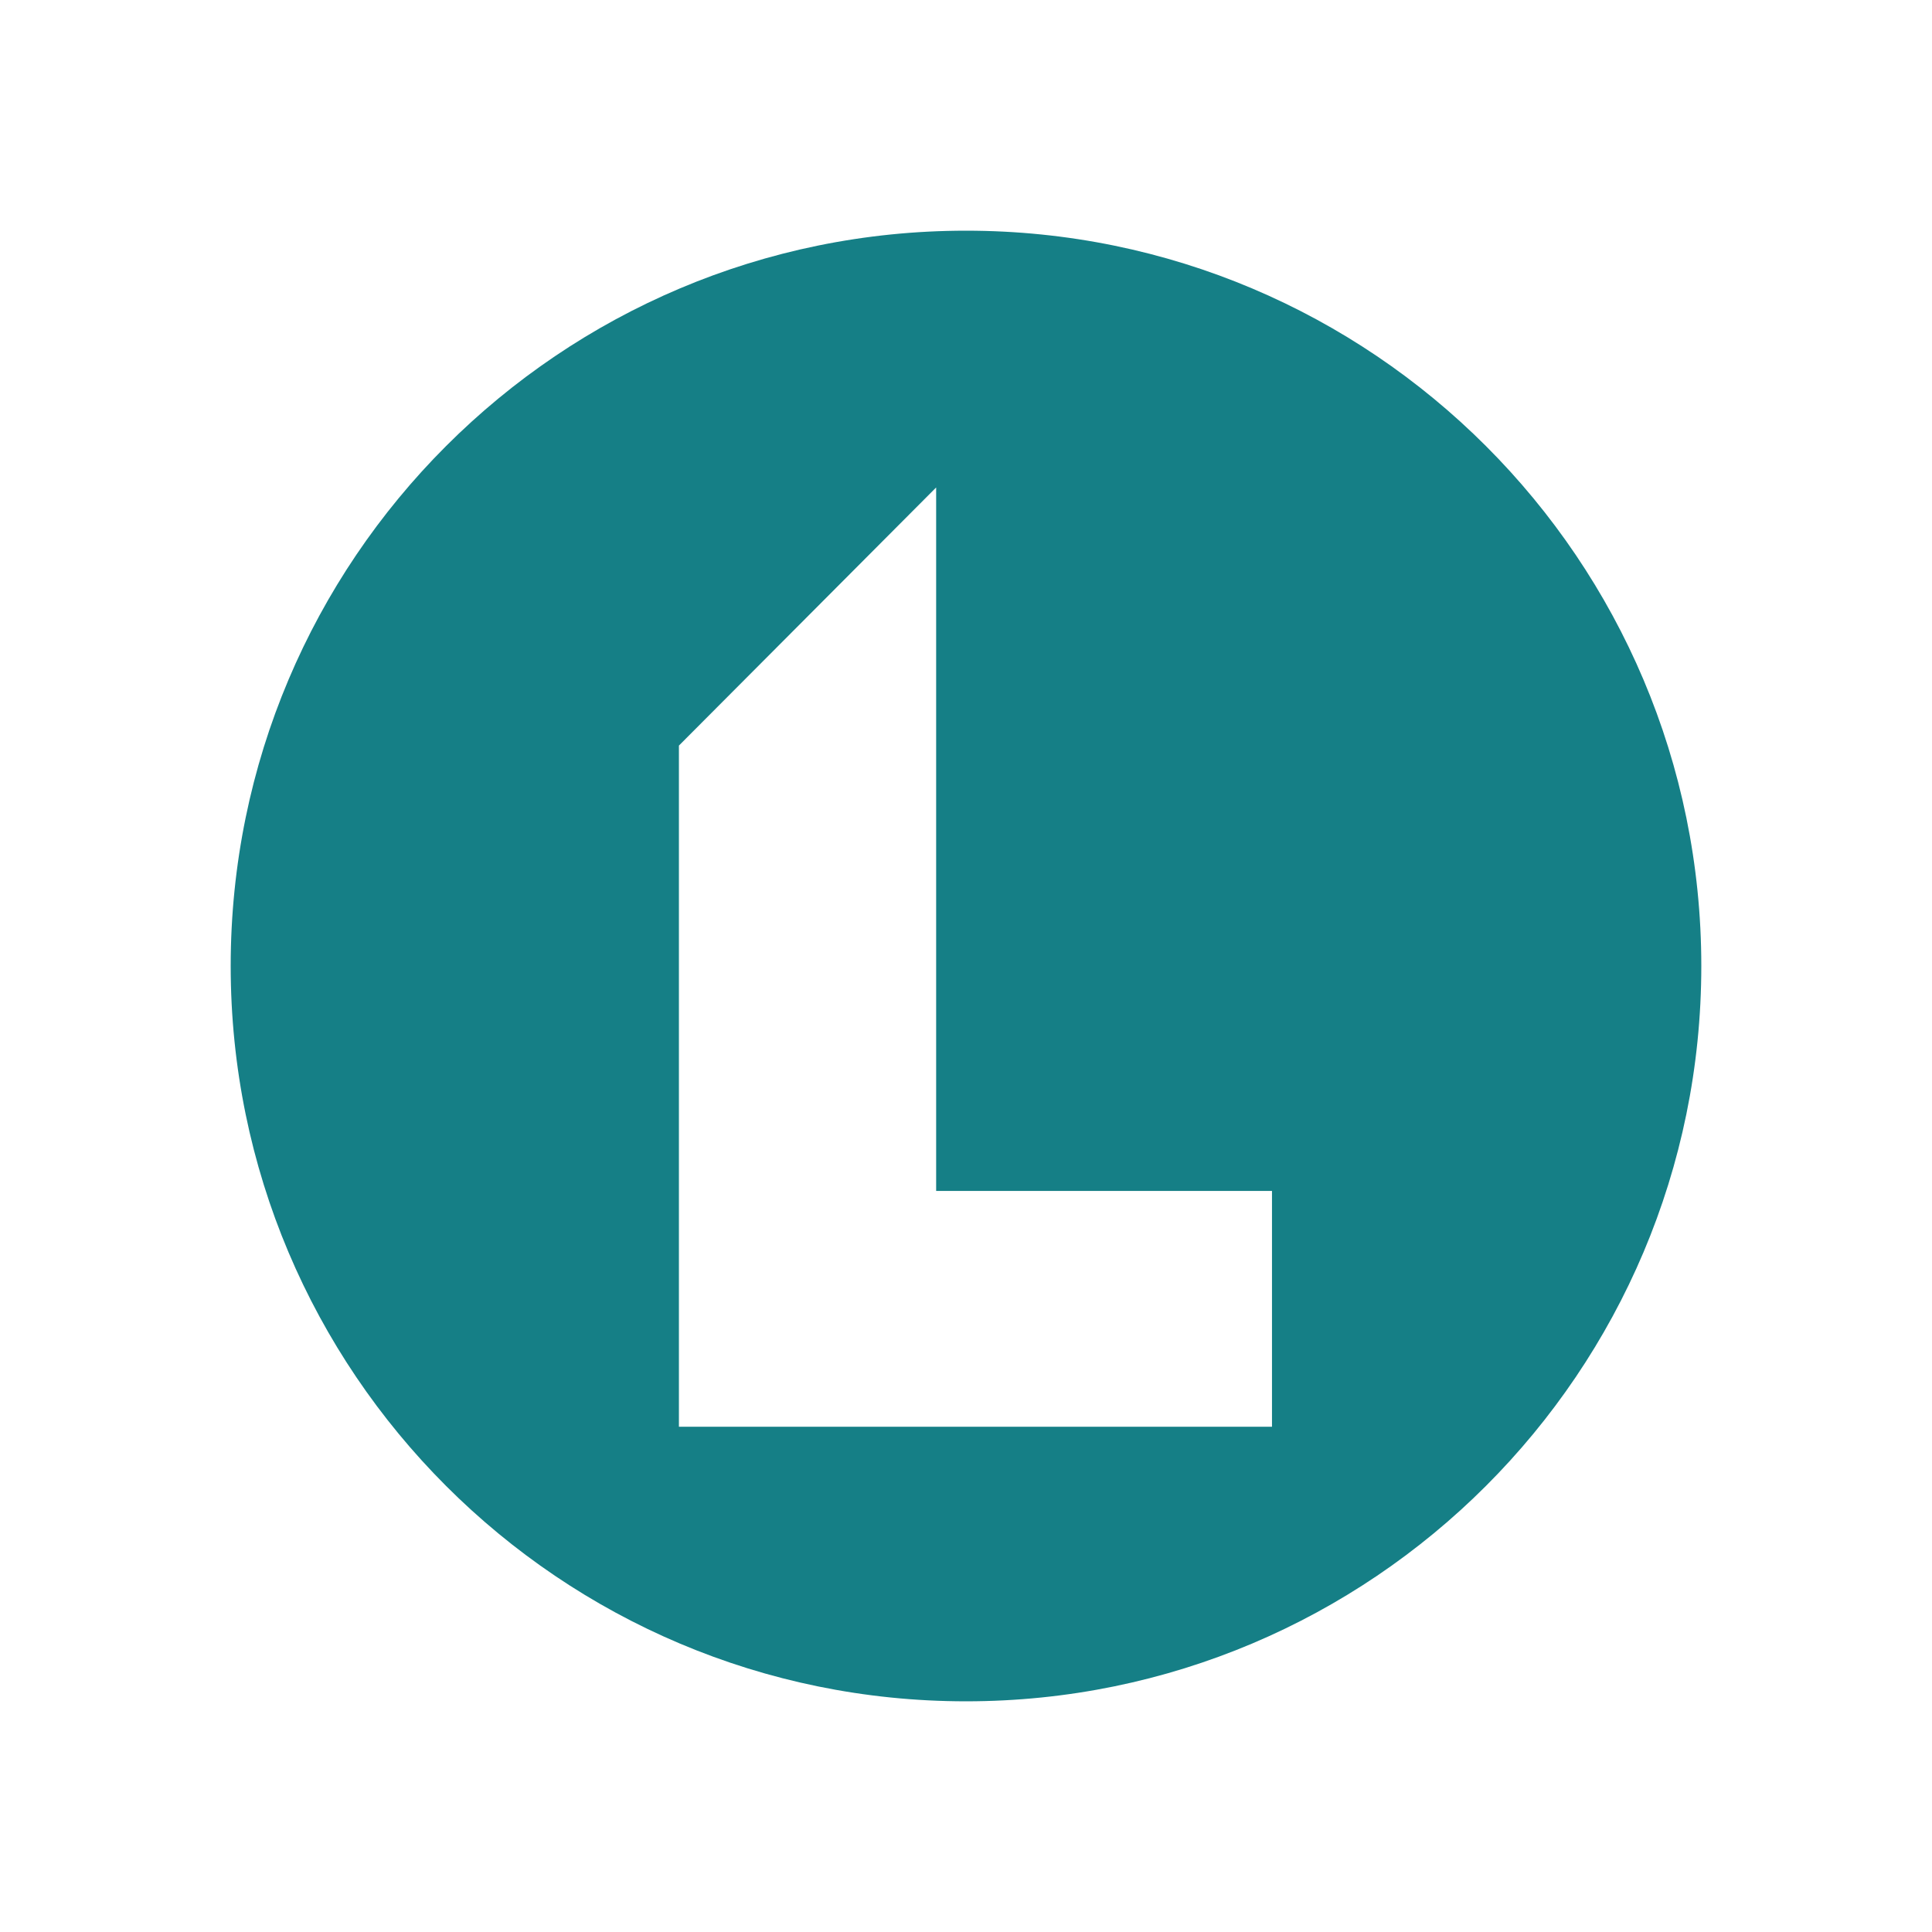
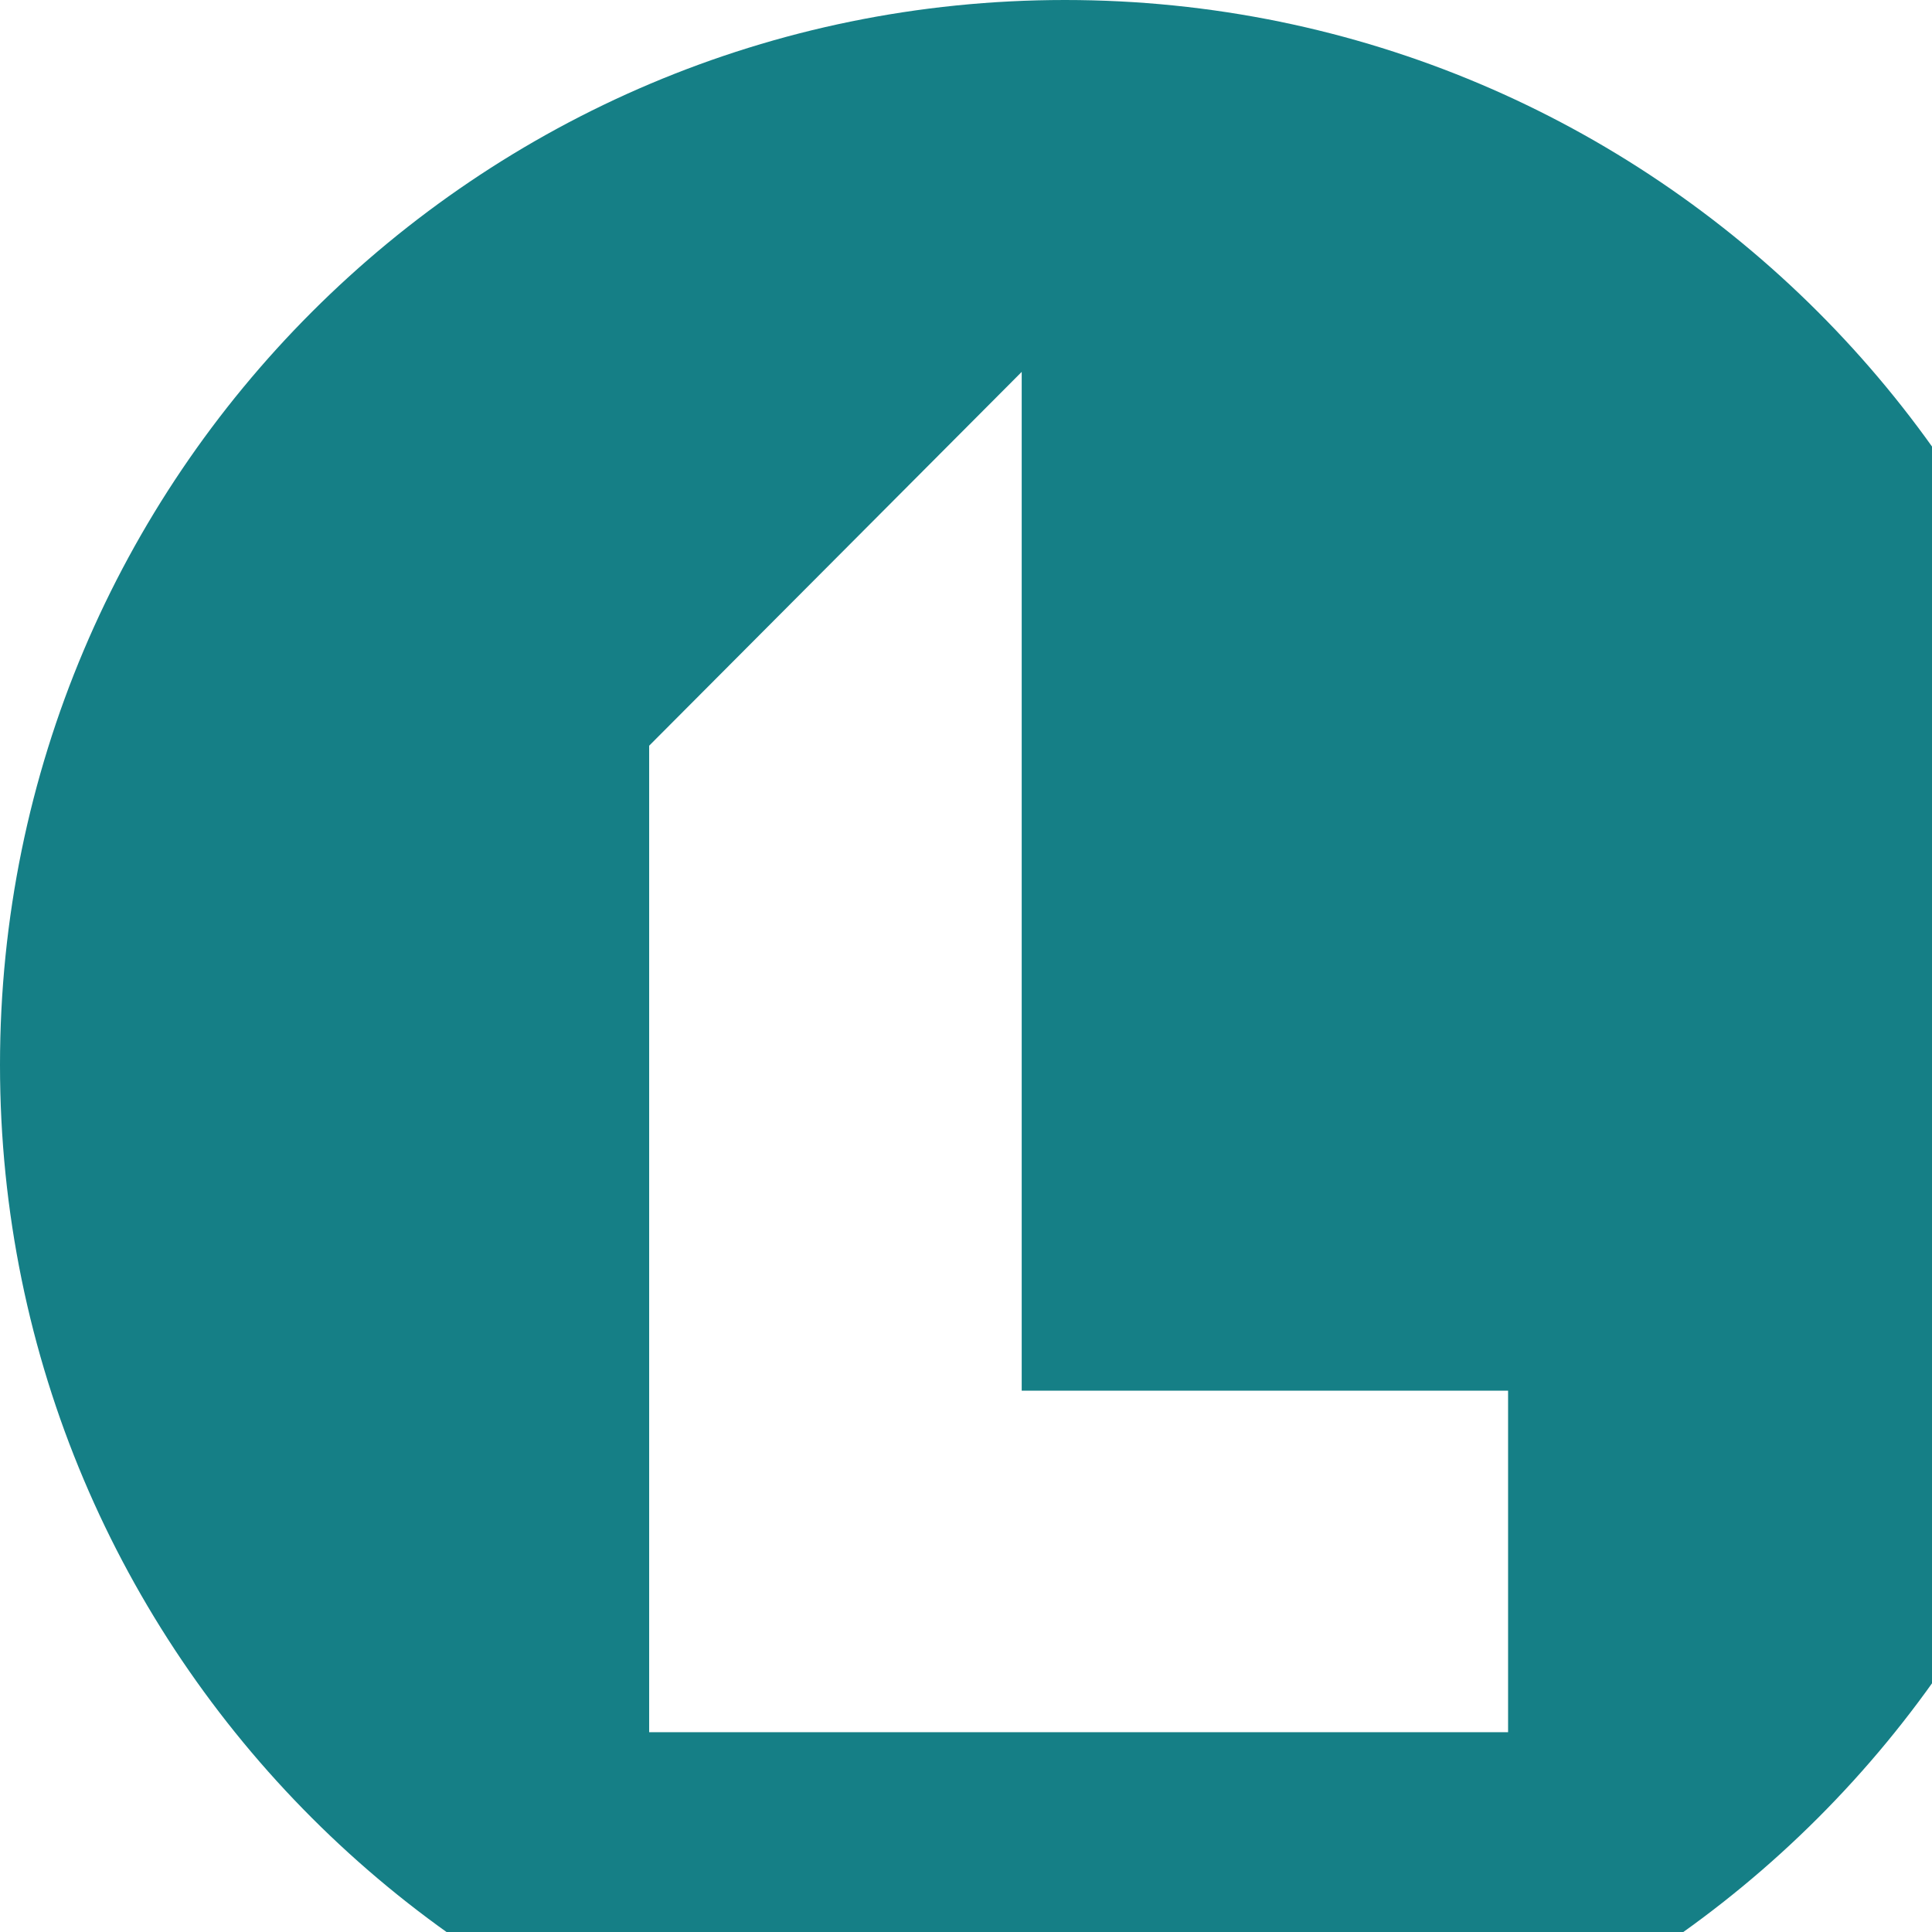
- <svg xmlns="http://www.w3.org/2000/svg" version="1.1" x="0px" y="0px" width="168" height="168" xml:space="preserve">
-   <g transform="translate(20.06014 20.05959) scale(1.102582 1.102582) rotate(0 57.991 57.9915)">
+ <svg xmlns="http://www.w3.org/2000/svg" viewBox="0 0 116 116">
+   <g transform="translate(0 0) scale(1.102582) rotate(0 57.991 57.9915)">
    <path d="M57.992 0C25.965 0 0 25.963 0 57.99c0 32.03 25.965 57.993 57.992 57.993 32.025 0 57.99-25.963 57.99-57.993C115.982 25.963 90.018 0 57.992 0zm24.131 94.327H35.35V40.608l20.287-20.357v55.48h26.486v18.596z" fill="#157f86" />
  </g>
</svg>
